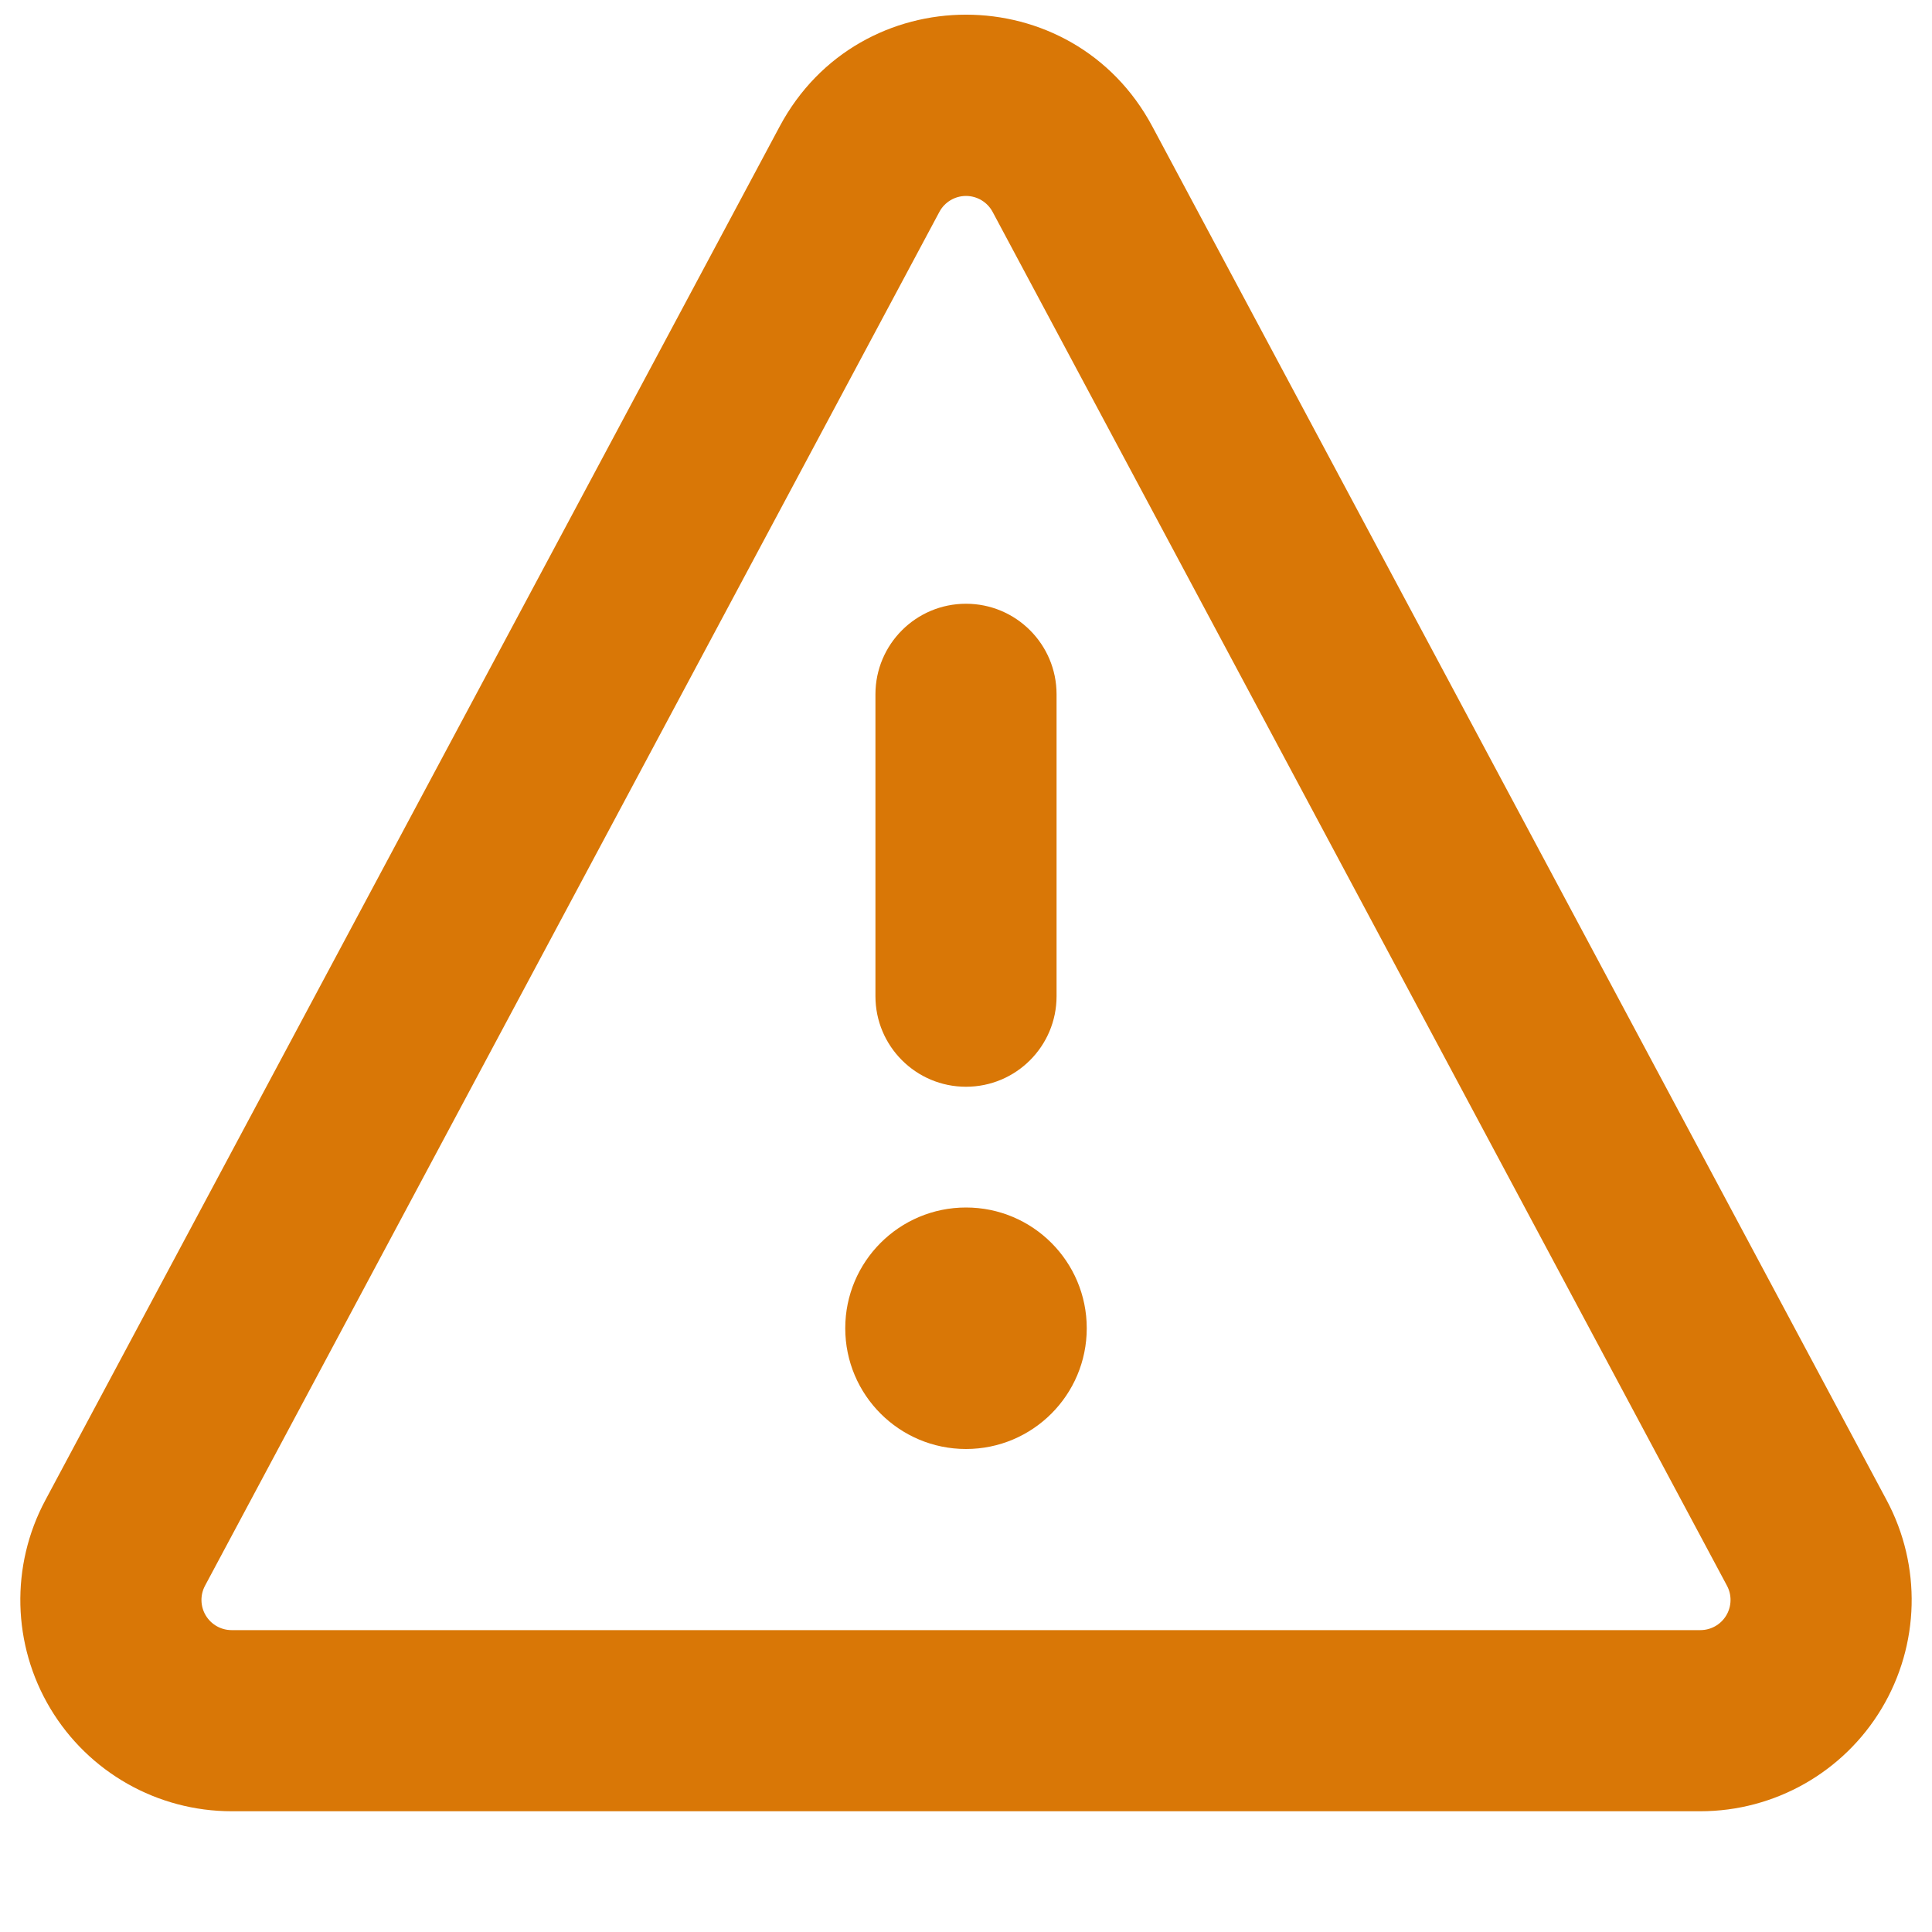
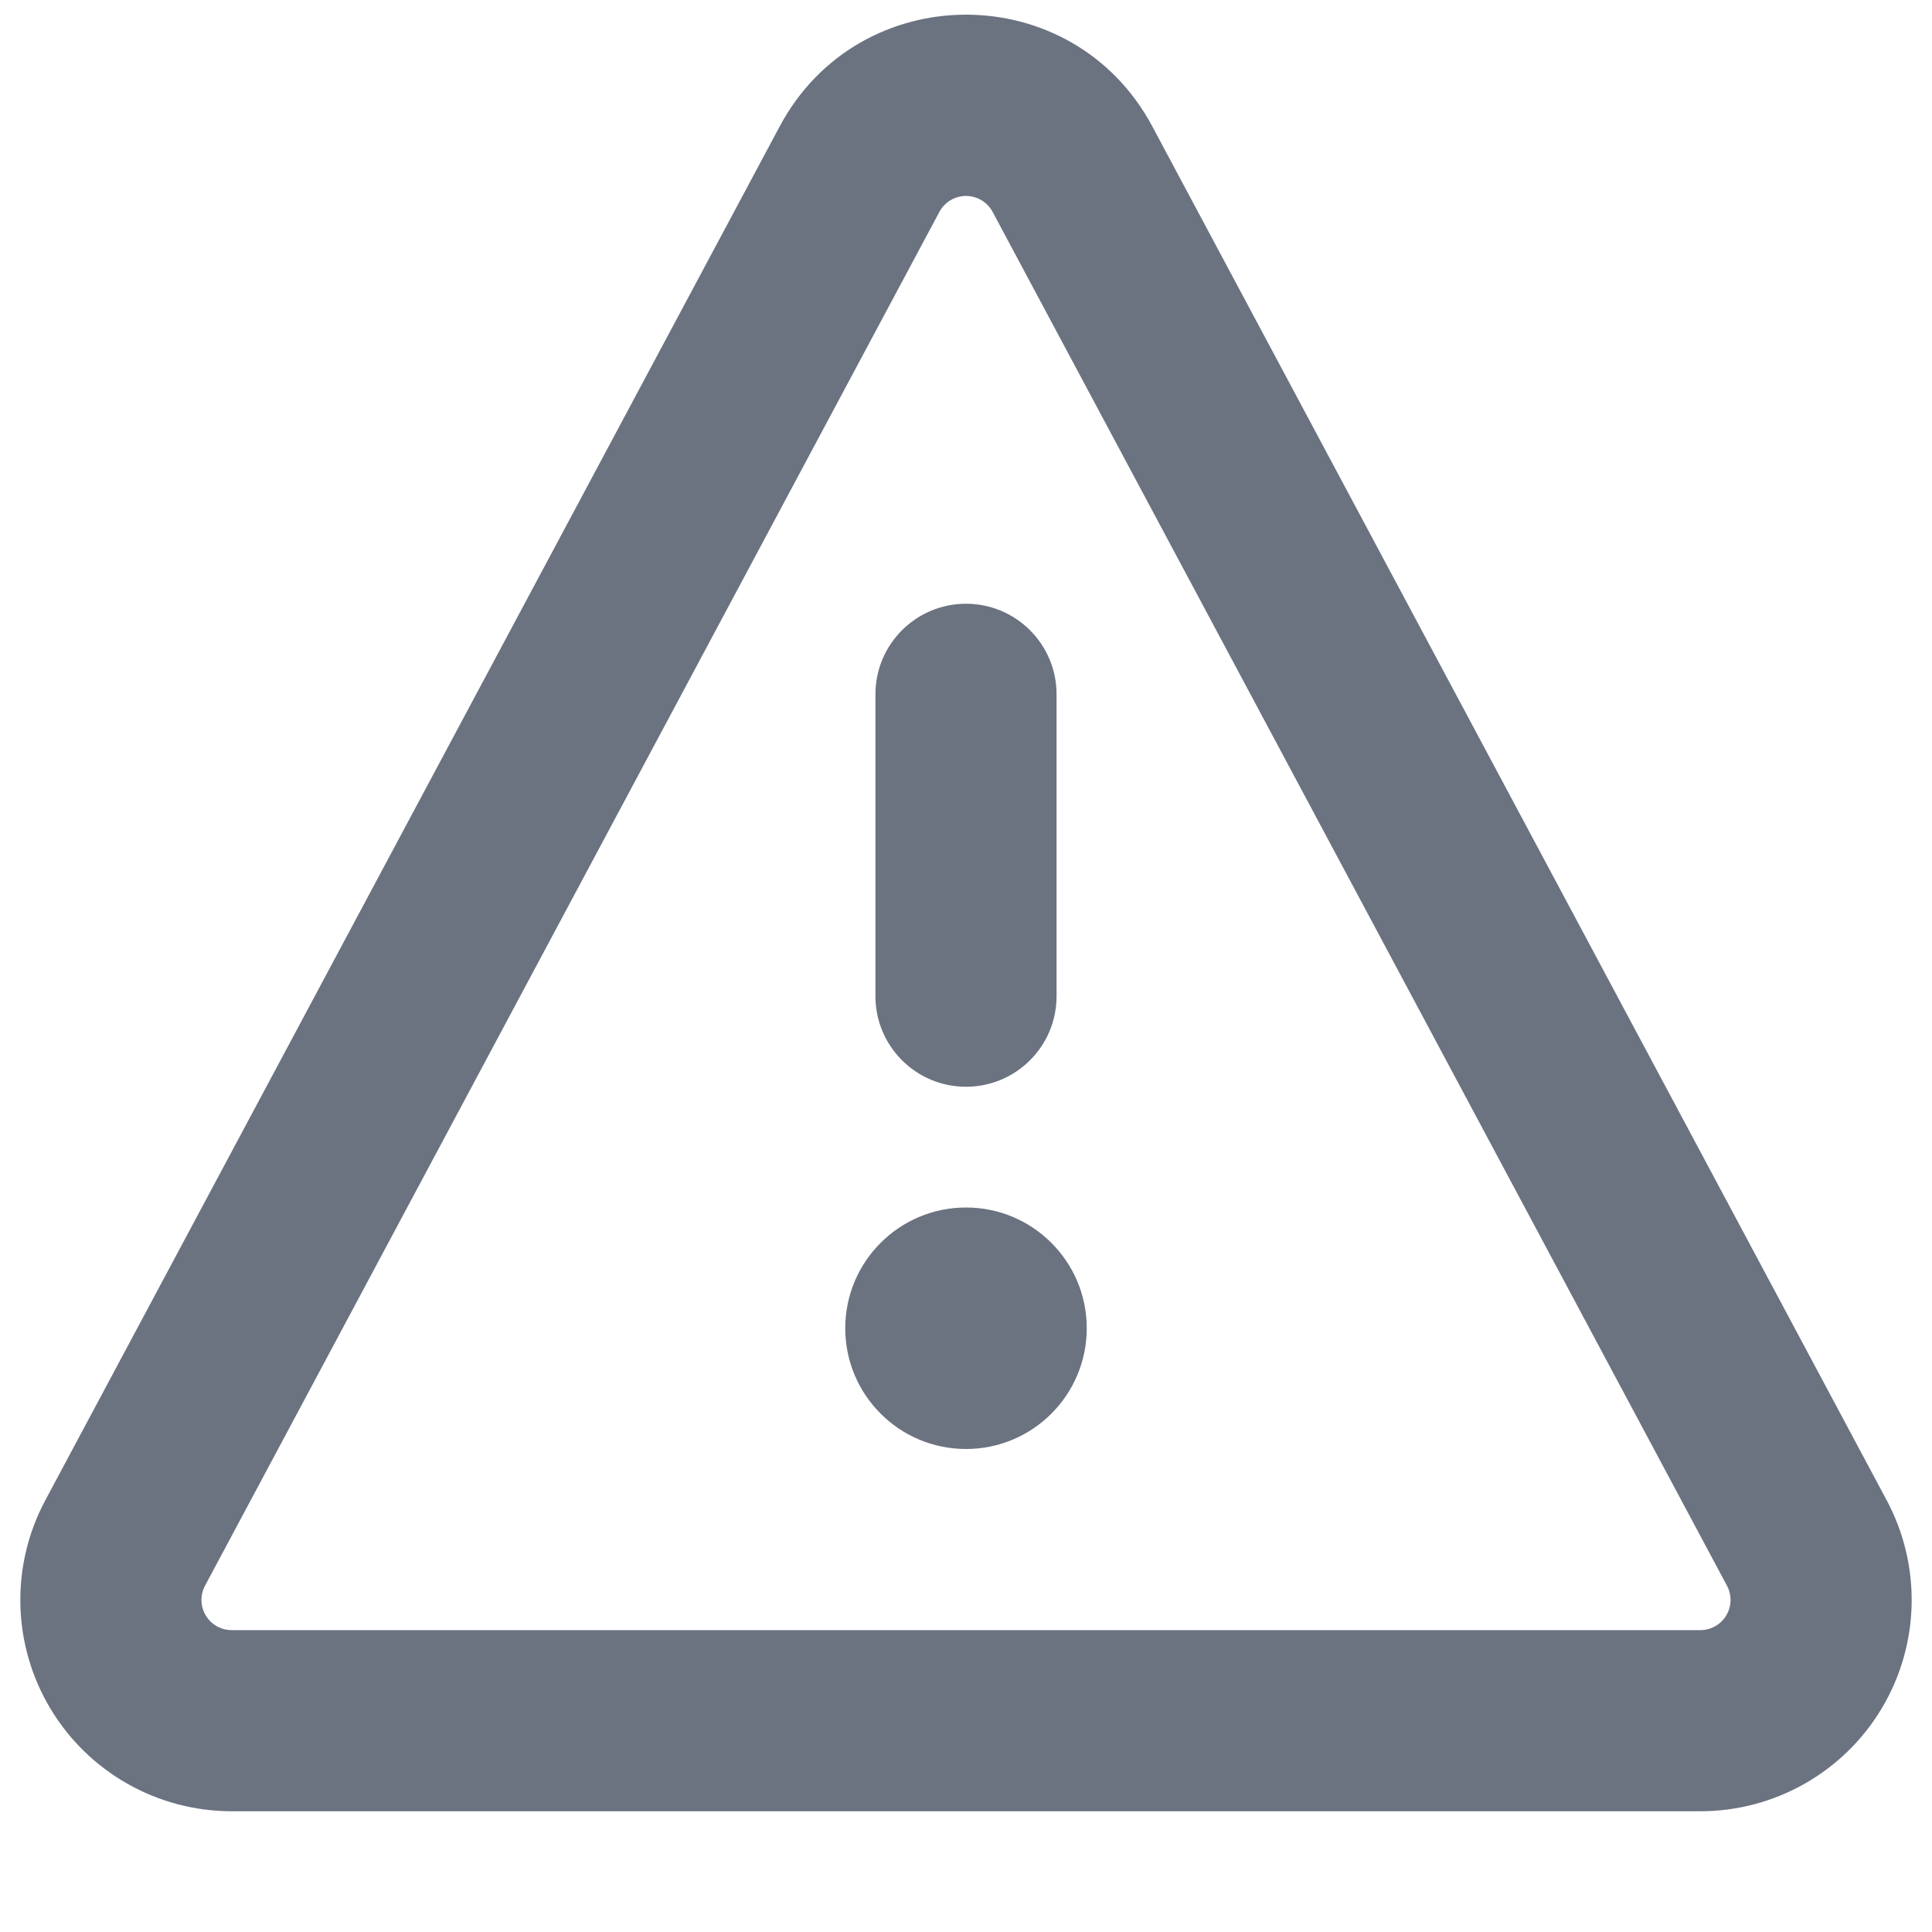
<svg xmlns="http://www.w3.org/2000/svg" width="16" height="16" viewBox="0 0 16 16">
-   <path fill="#d97706" d="M6.457 1.047c.659-1.234 2.427-1.234 3.086 0l6.082 11.378A1.75 1.75 0 0 1 14.082 15H1.918a1.75 1.75 0 0 1-1.543-2.575Zm1.763.707a.25.25 0 0 0-.44 0L1.698 13.132a.25.25 0 0 0 .22.368h12.164a.25.25 0 0 0 .22-.368Zm.53 3.996v2.5a.75.75 0 0 1-1.5 0v-2.5a.75.75 0 0 1 1.5 0ZM9 11a1 1 0 1 1-2 0a1 1 0 0 1 2 0Z" />
+   <path fill="#6b7280" d="M6.457 1.047c.659-1.234 2.427-1.234 3.086 0l6.082 11.378A1.75 1.75 0 0 1 14.082 15H1.918a1.75 1.75 0 0 1-1.543-2.575Zm1.763.707a.25.25 0 0 0-.44 0L1.698 13.132a.25.25 0 0 0 .22.368h12.164a.25.25 0 0 0 .22-.368Zm.53 3.996v2.5a.75.75 0 0 1-1.5 0v-2.5a.75.75 0 0 1 1.5 0ZM9 11a1 1 0 1 1-2 0a1 1 0 0 1 2 0Z" />
</svg>
